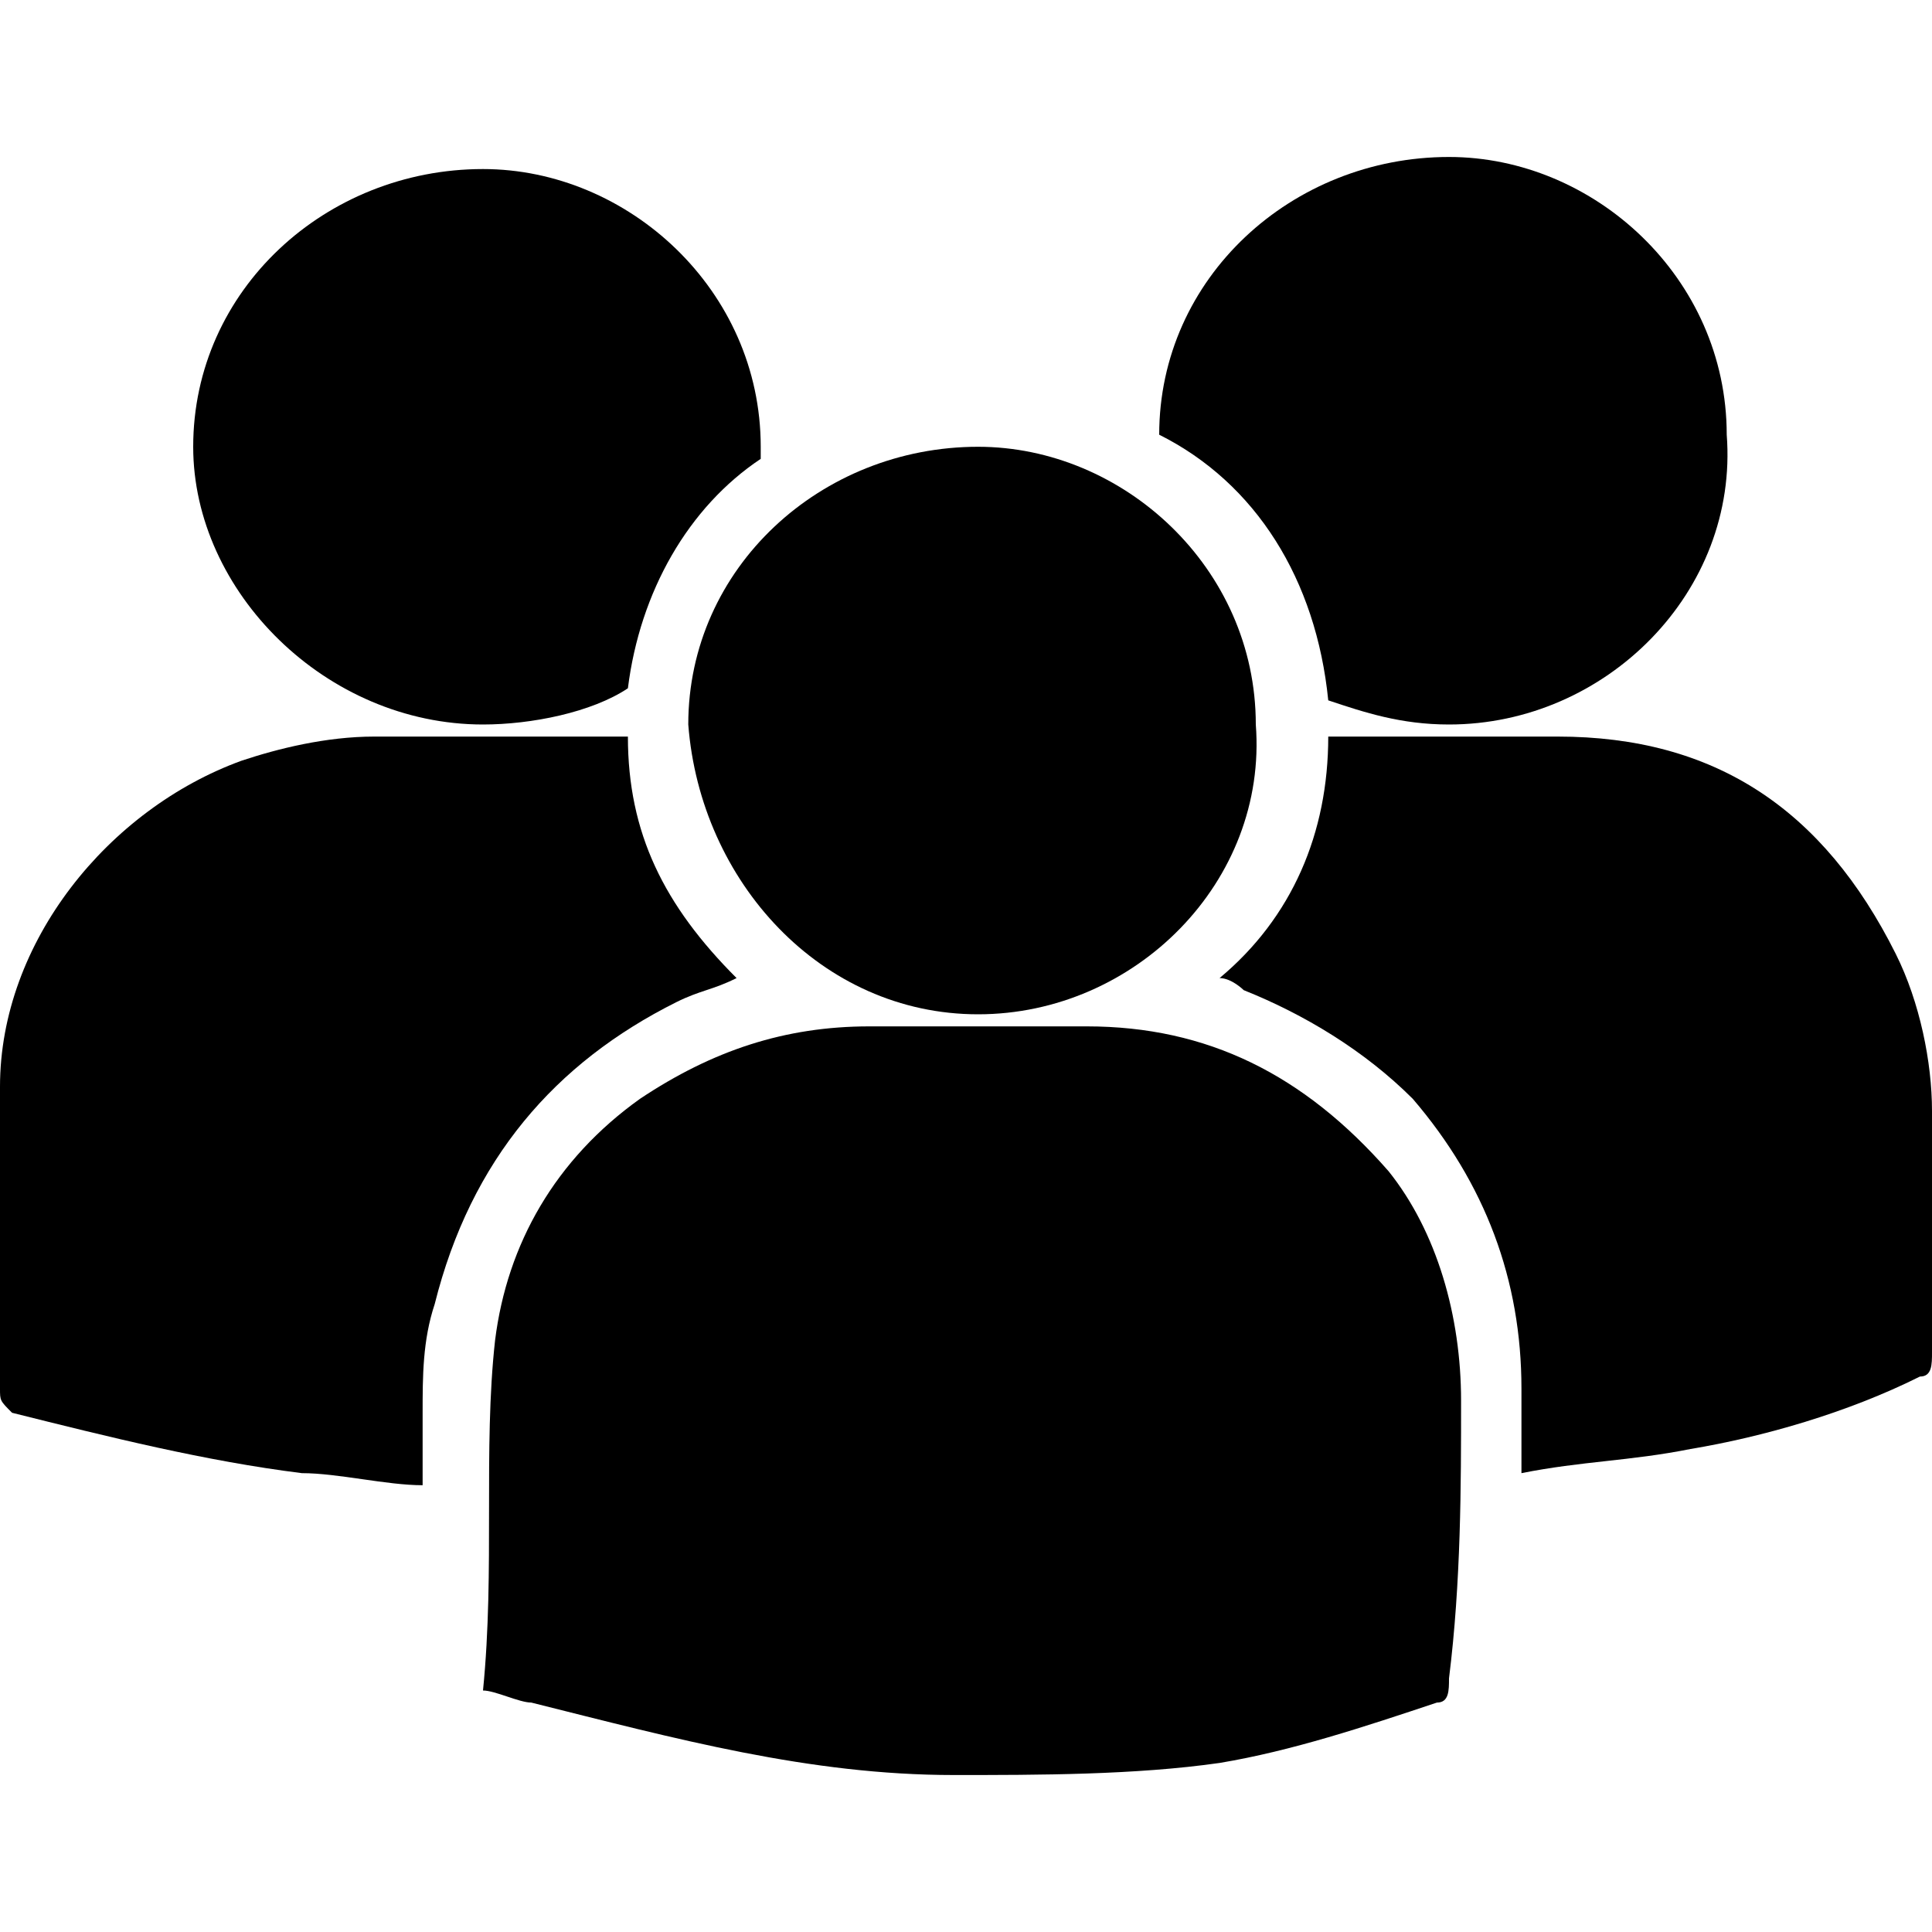
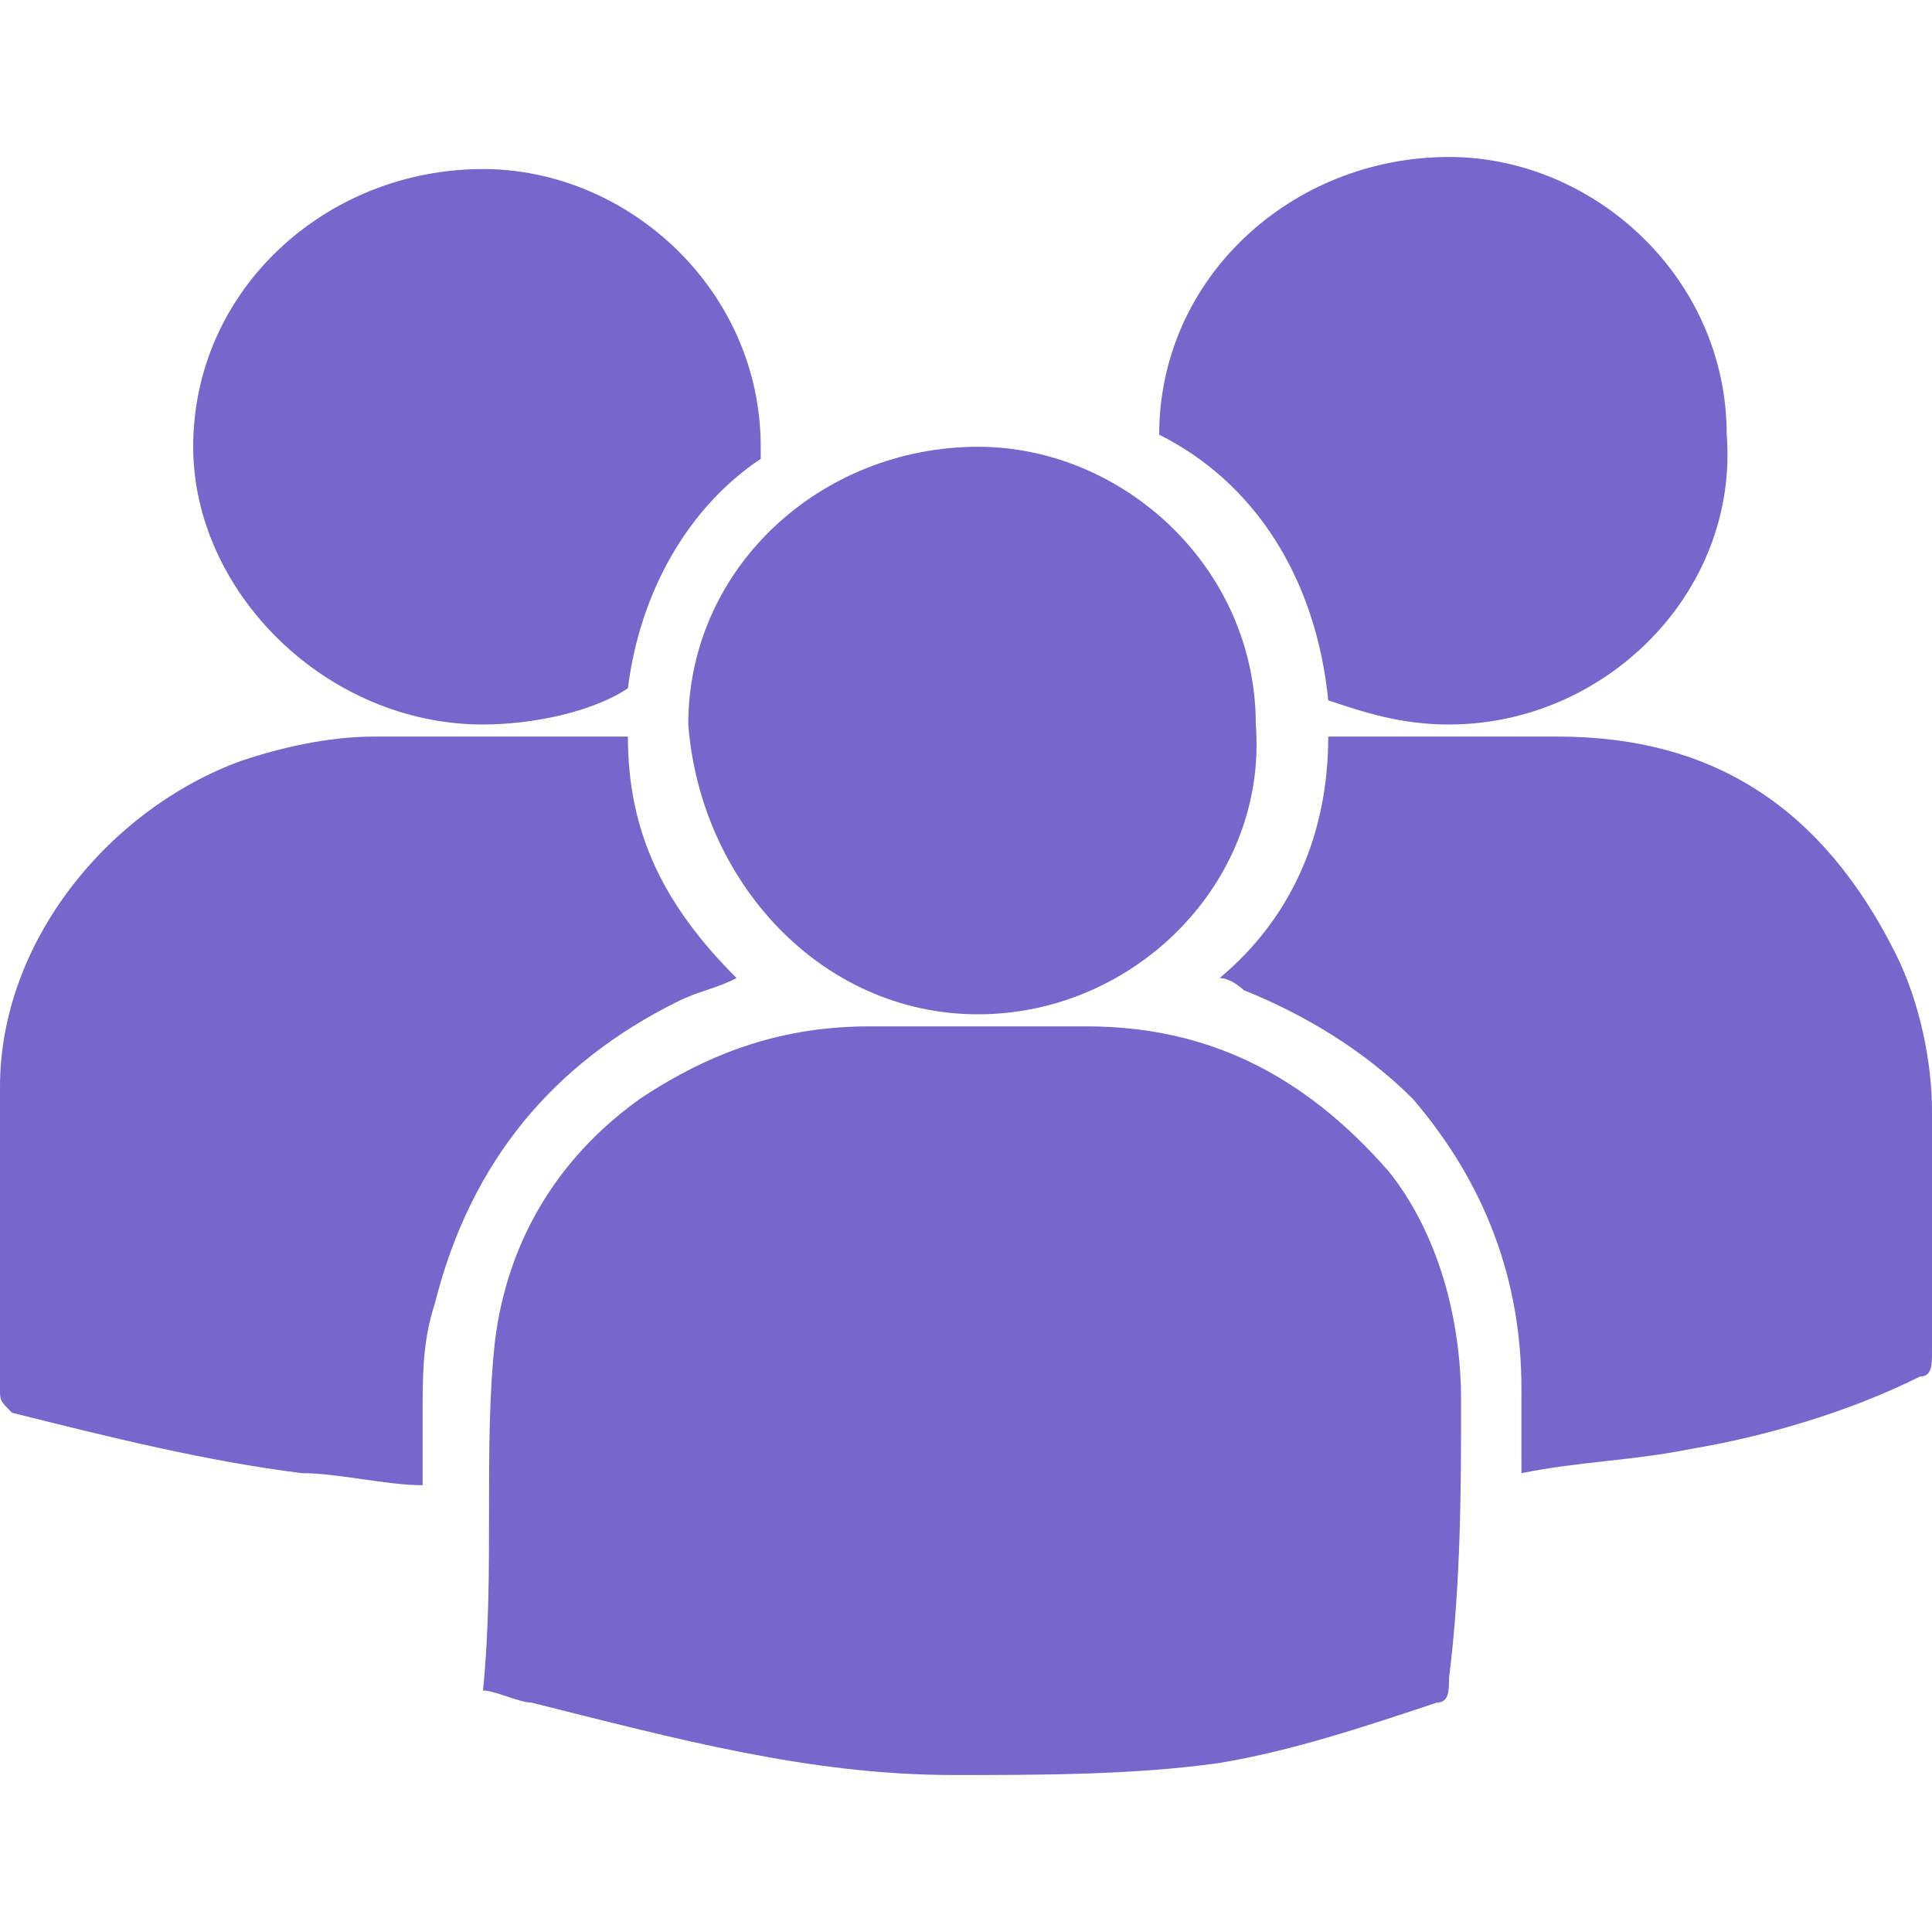
- <svg xmlns="http://www.w3.org/2000/svg" class="svg-icon" style="width: 1em; height: 1em;vertical-align: middle;fill: currentColor;overflow: hidden;" viewBox="0 0 1024 1024" version="1.1">
+ <svg xmlns="http://www.w3.org/2000/svg" class="svg-icon" style="width: 1em; height: 1em;vertical-align: middle;fill: #7766cc;overflow: hidden;" viewBox="0 0 1024 1024" version="1.1">
  <path d="M774.4 742.4c0-44.8-12.8-89.6-38.4-121.6C691.2 569.6 640 544 576 544c-38.4 0-76.8 0-115.2 0-44.8 0-83.2 12.8-121.6 38.4-44.8 32-70.4 76.8-76.8 128-6.4 57.6 0 121.6-6.4 185.6 6.4 0 19.2 6.4 25.6 6.4 76.8 19.2 147.2 38.4 224 38.4 44.8 0 96 0 140.8-6.4 38.4-6.4 76.8-19.2 115.2-32 6.4 0 6.4-6.4 6.4-12.8C774.4 838.4 774.4 787.2 774.4 742.4z" />
  <path d="M358.4 531.2c12.8-6.4 19.2-6.4 32-12.8-38.4-38.4-57.6-76.8-57.6-128-44.8 0-89.6 0-134.4 0C172.8 390.4 147.2 396.8 128 403.2 57.6 428.8 0 499.2 0 576c0 51.2 0 102.4 0 160 0 6.4 0 6.4 6.4 12.8 51.2 12.8 102.4 25.6 153.6 32 19.2 0 44.8 6.4 64 6.4 0-12.8 0-25.6 0-38.4 0-19.2 0-38.4 6.4-57.6C249.6 614.4 294.4 563.2 358.4 531.2z" />
  <path d="M1024 588.8c0-25.6-6.4-57.6-19.2-83.2-38.4-76.8-96-115.2-179.2-115.2-121.6 0 0 0-121.6 0 0 51.2-19.2 96-57.6 128 6.4 0 12.8 6.4 12.8 6.4 32 12.8 64 32 89.6 57.6 38.4 44.8 57.6 96 57.6 153.6 0 12.8 0 32 0 44.8 32-6.4 57.6-6.4 89.6-12.8 38.4-6.4 83.2-19.2 121.6-38.4 6.4 0 6.4-6.4 6.4-12.8C1024 684.8 1024 633.6 1024 588.8z" />
  <path d="M518.4 537.6c83.2 0 153.6-70.4 147.2-153.6 0-83.2-70.4-147.2-147.2-147.2-83.2 0-153.6 64-153.6 147.2C371.2 467.2 435.2 537.6 518.4 537.6z" />
  <path d="M704 371.2C723.2 377.6 742.4 384 768 384c83.2 0 153.6-70.4 147.2-153.6 0-83.2-70.4-147.2-147.2-147.2-83.2 0-153.6 64-153.6 147.2C665.6 256 697.6 307.2 704 371.2z" />
  <path d="M256 384c25.6 0 57.6-6.4 76.8-19.2 6.4-51.2 32-96 70.4-121.6 0 0 0-6.4 0-6.4 0-83.2-70.4-147.2-147.2-147.2-83.2 0-153.6 64-153.6 147.2C102.4 313.6 172.8 384 256 384z" />
</svg>
